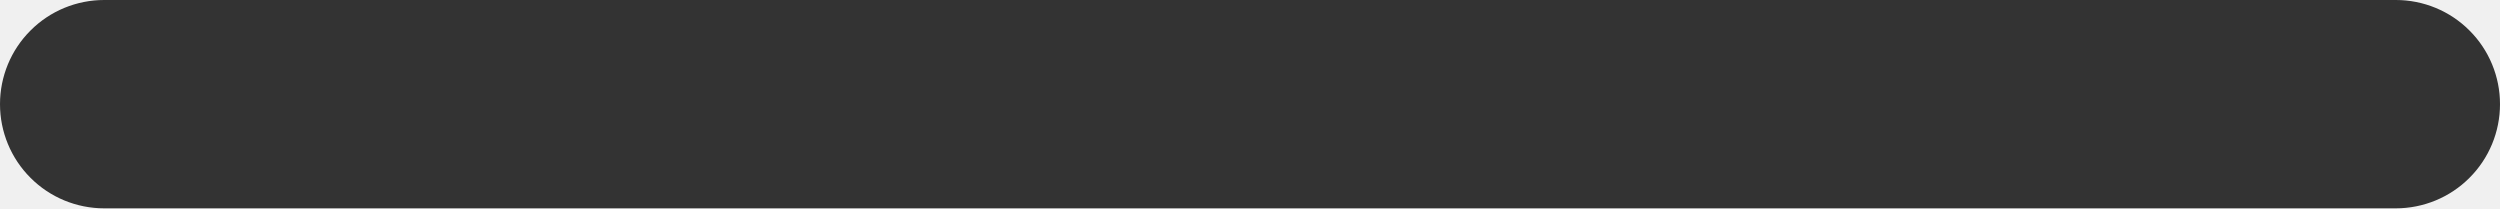
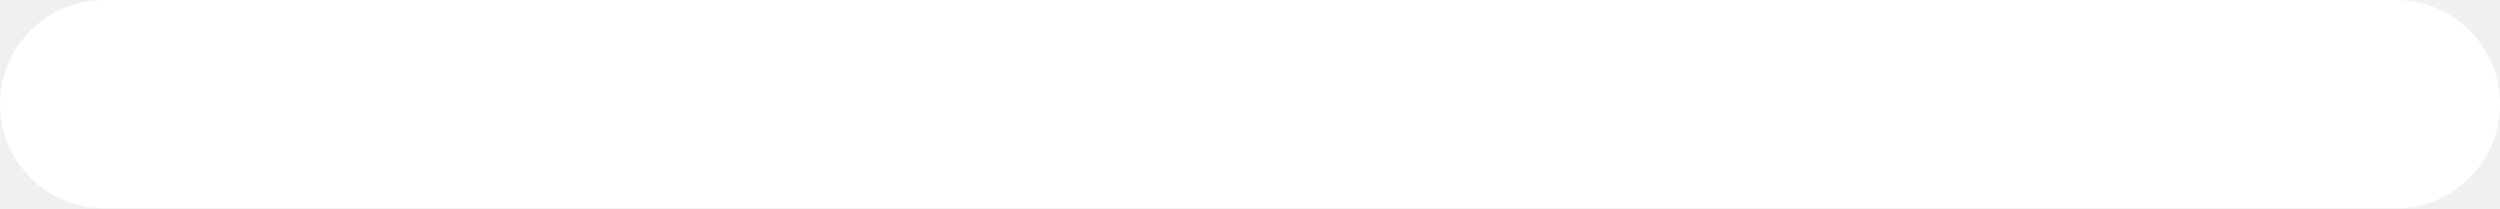
- <svg xmlns="http://www.w3.org/2000/svg" width="24" height="2" viewBox="0 0 24 2" fill="none">
-   <path d="M24 1C24 1.265 23.895 1.52 23.707 1.707C23.52 1.895 23.265 2 23 2H1C0.735 2 0.48 1.895 0.293 1.707C0.105 1.52 0 1.265 0 1C0 0.735 0.105 0.48 0.293 0.293C0.48 0.105 0.735 0 1 0H23C23.265 0 23.52 0.105 23.707 0.293C23.895 0.48 24 0.735 24 1Z" fill="#333333" />
+ <svg xmlns="http://www.w3.org/2000/svg" width="24" height="2" viewBox="0 0 24 2" fill="#fff">
+   <path d="M24 1C24 1.265 23.895 1.52 23.707 1.707C23.52 1.895 23.265 2 23 2H1C0.735 2 0.48 1.895 0.293 1.707C0.105 1.52 0 1.265 0 1C0 0.735 0.105 0.48 0.293 0.293C0.48 0.105 0.735 0 1 0H23C23.265 0 23.52 0.105 23.707 0.293C23.895 0.48 24 0.735 24 1Z" fill="#FFF" />
</svg>
